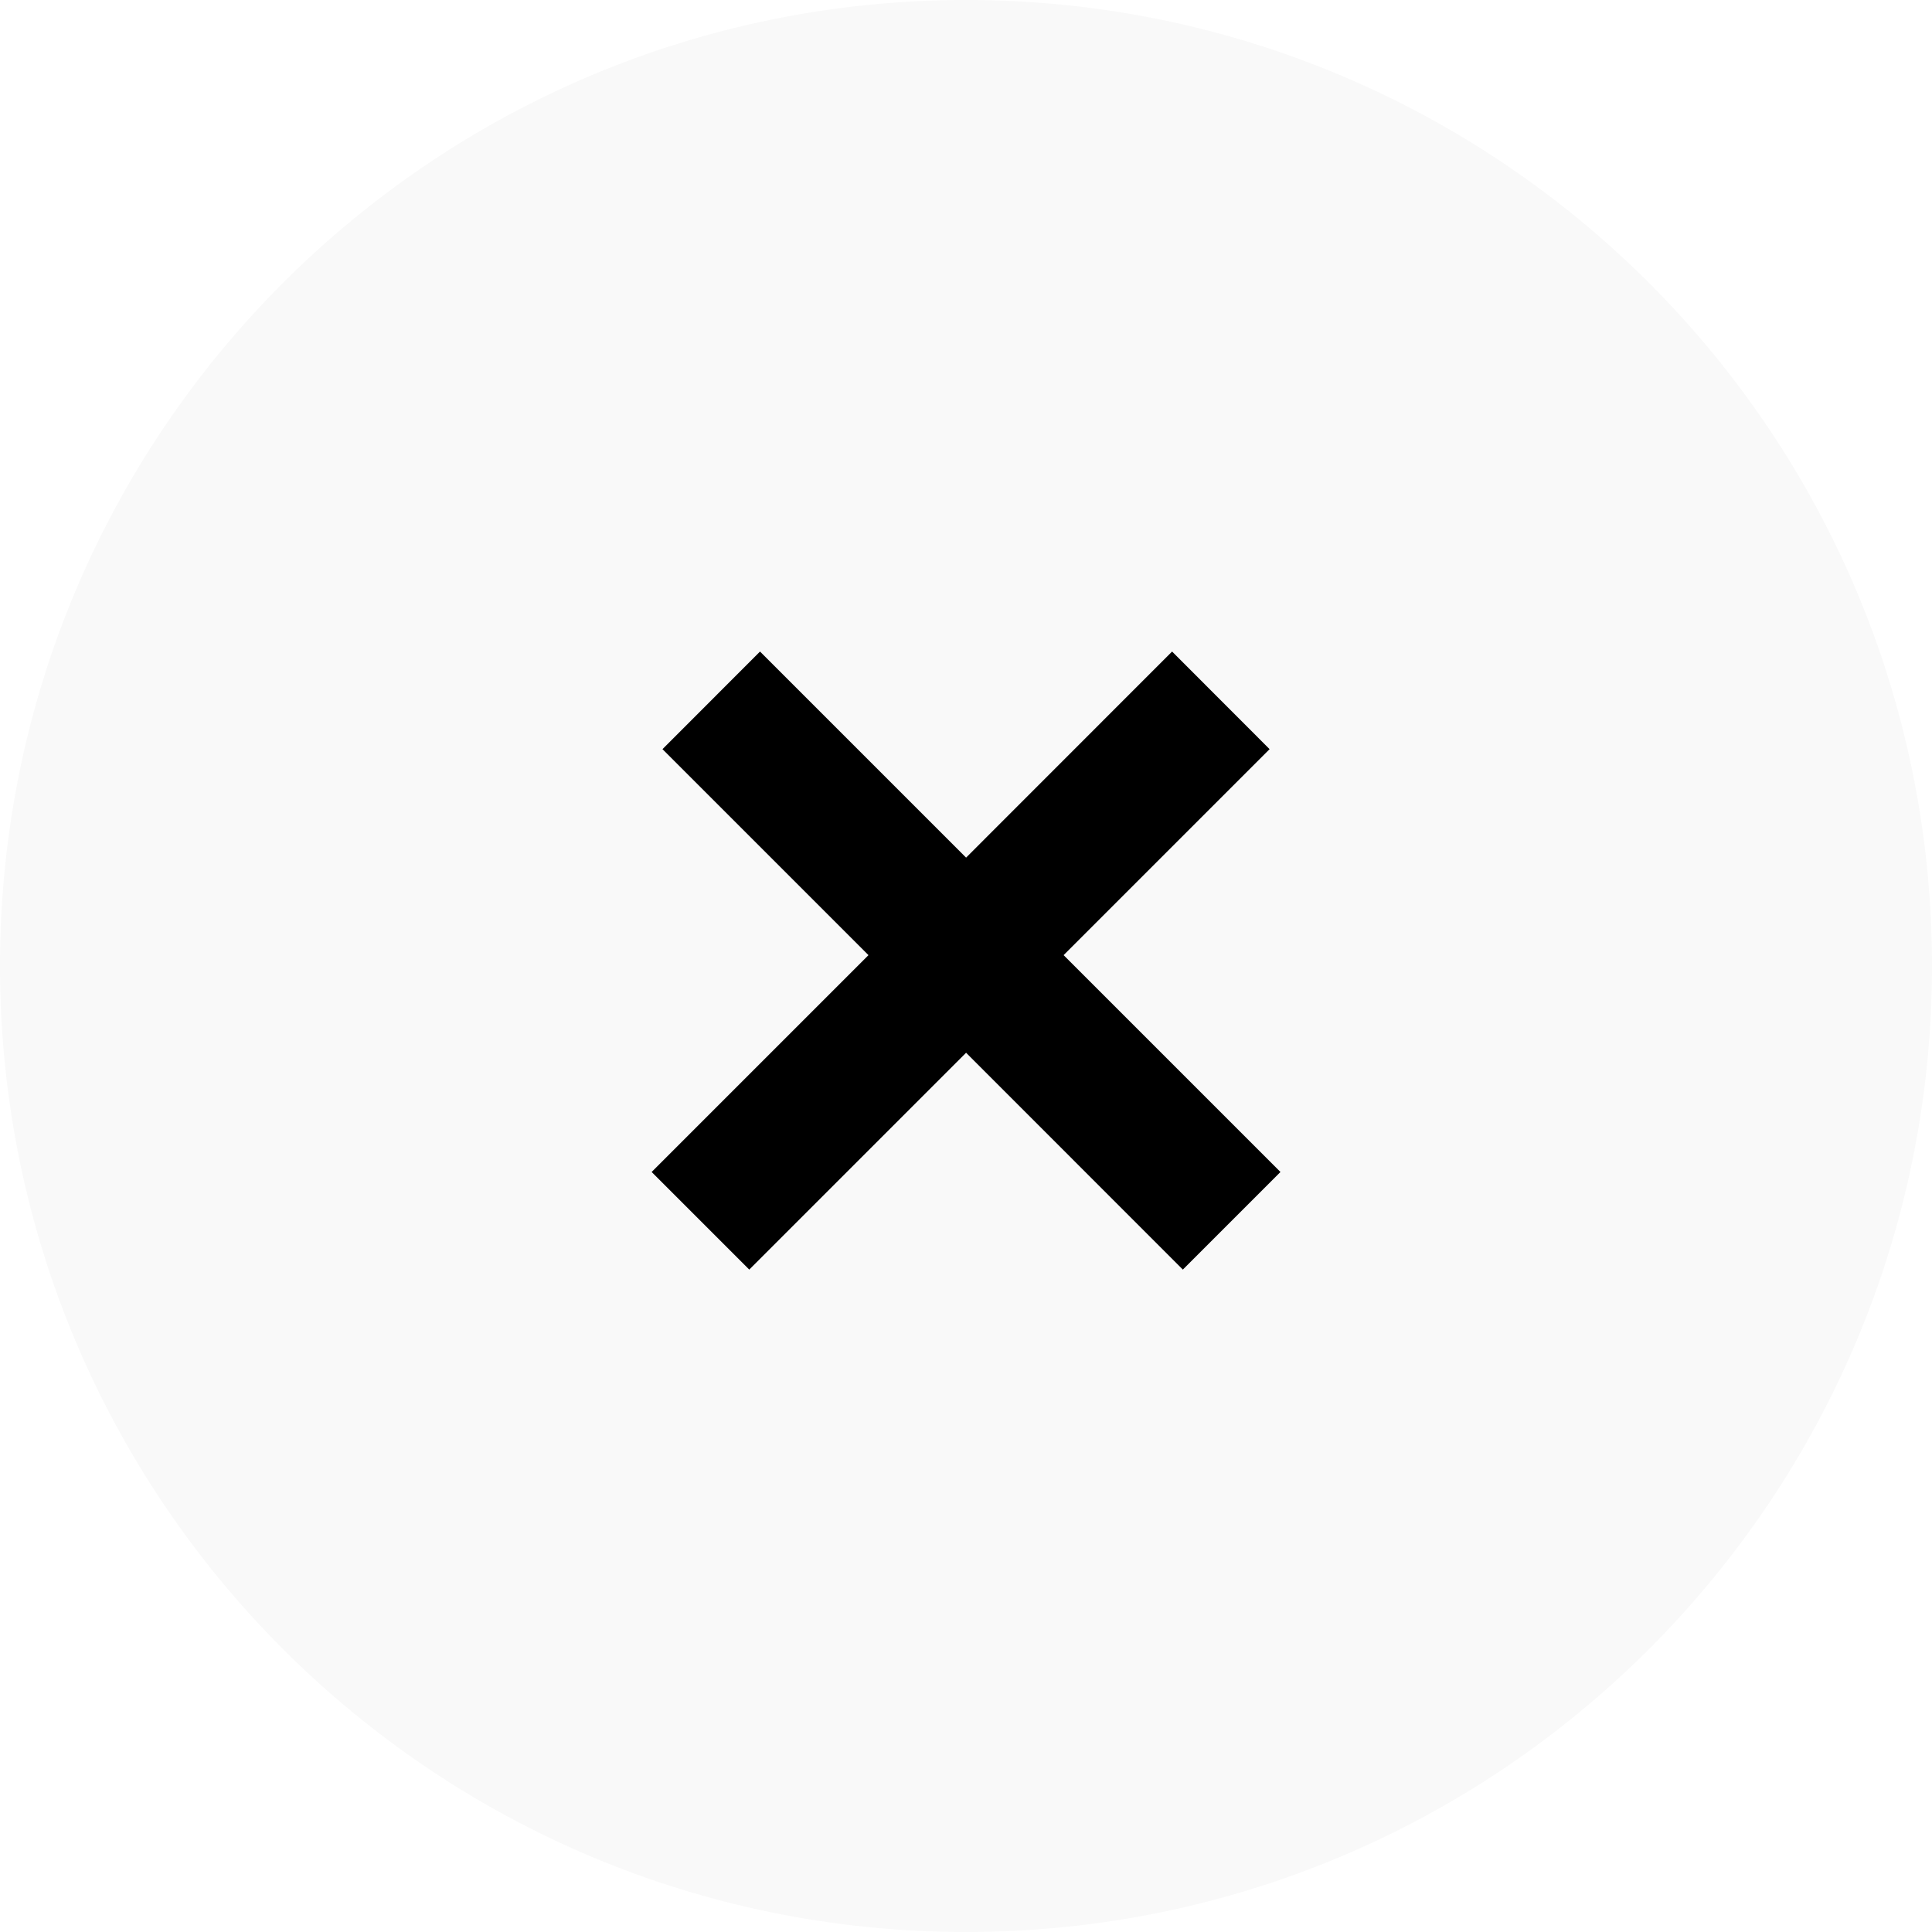
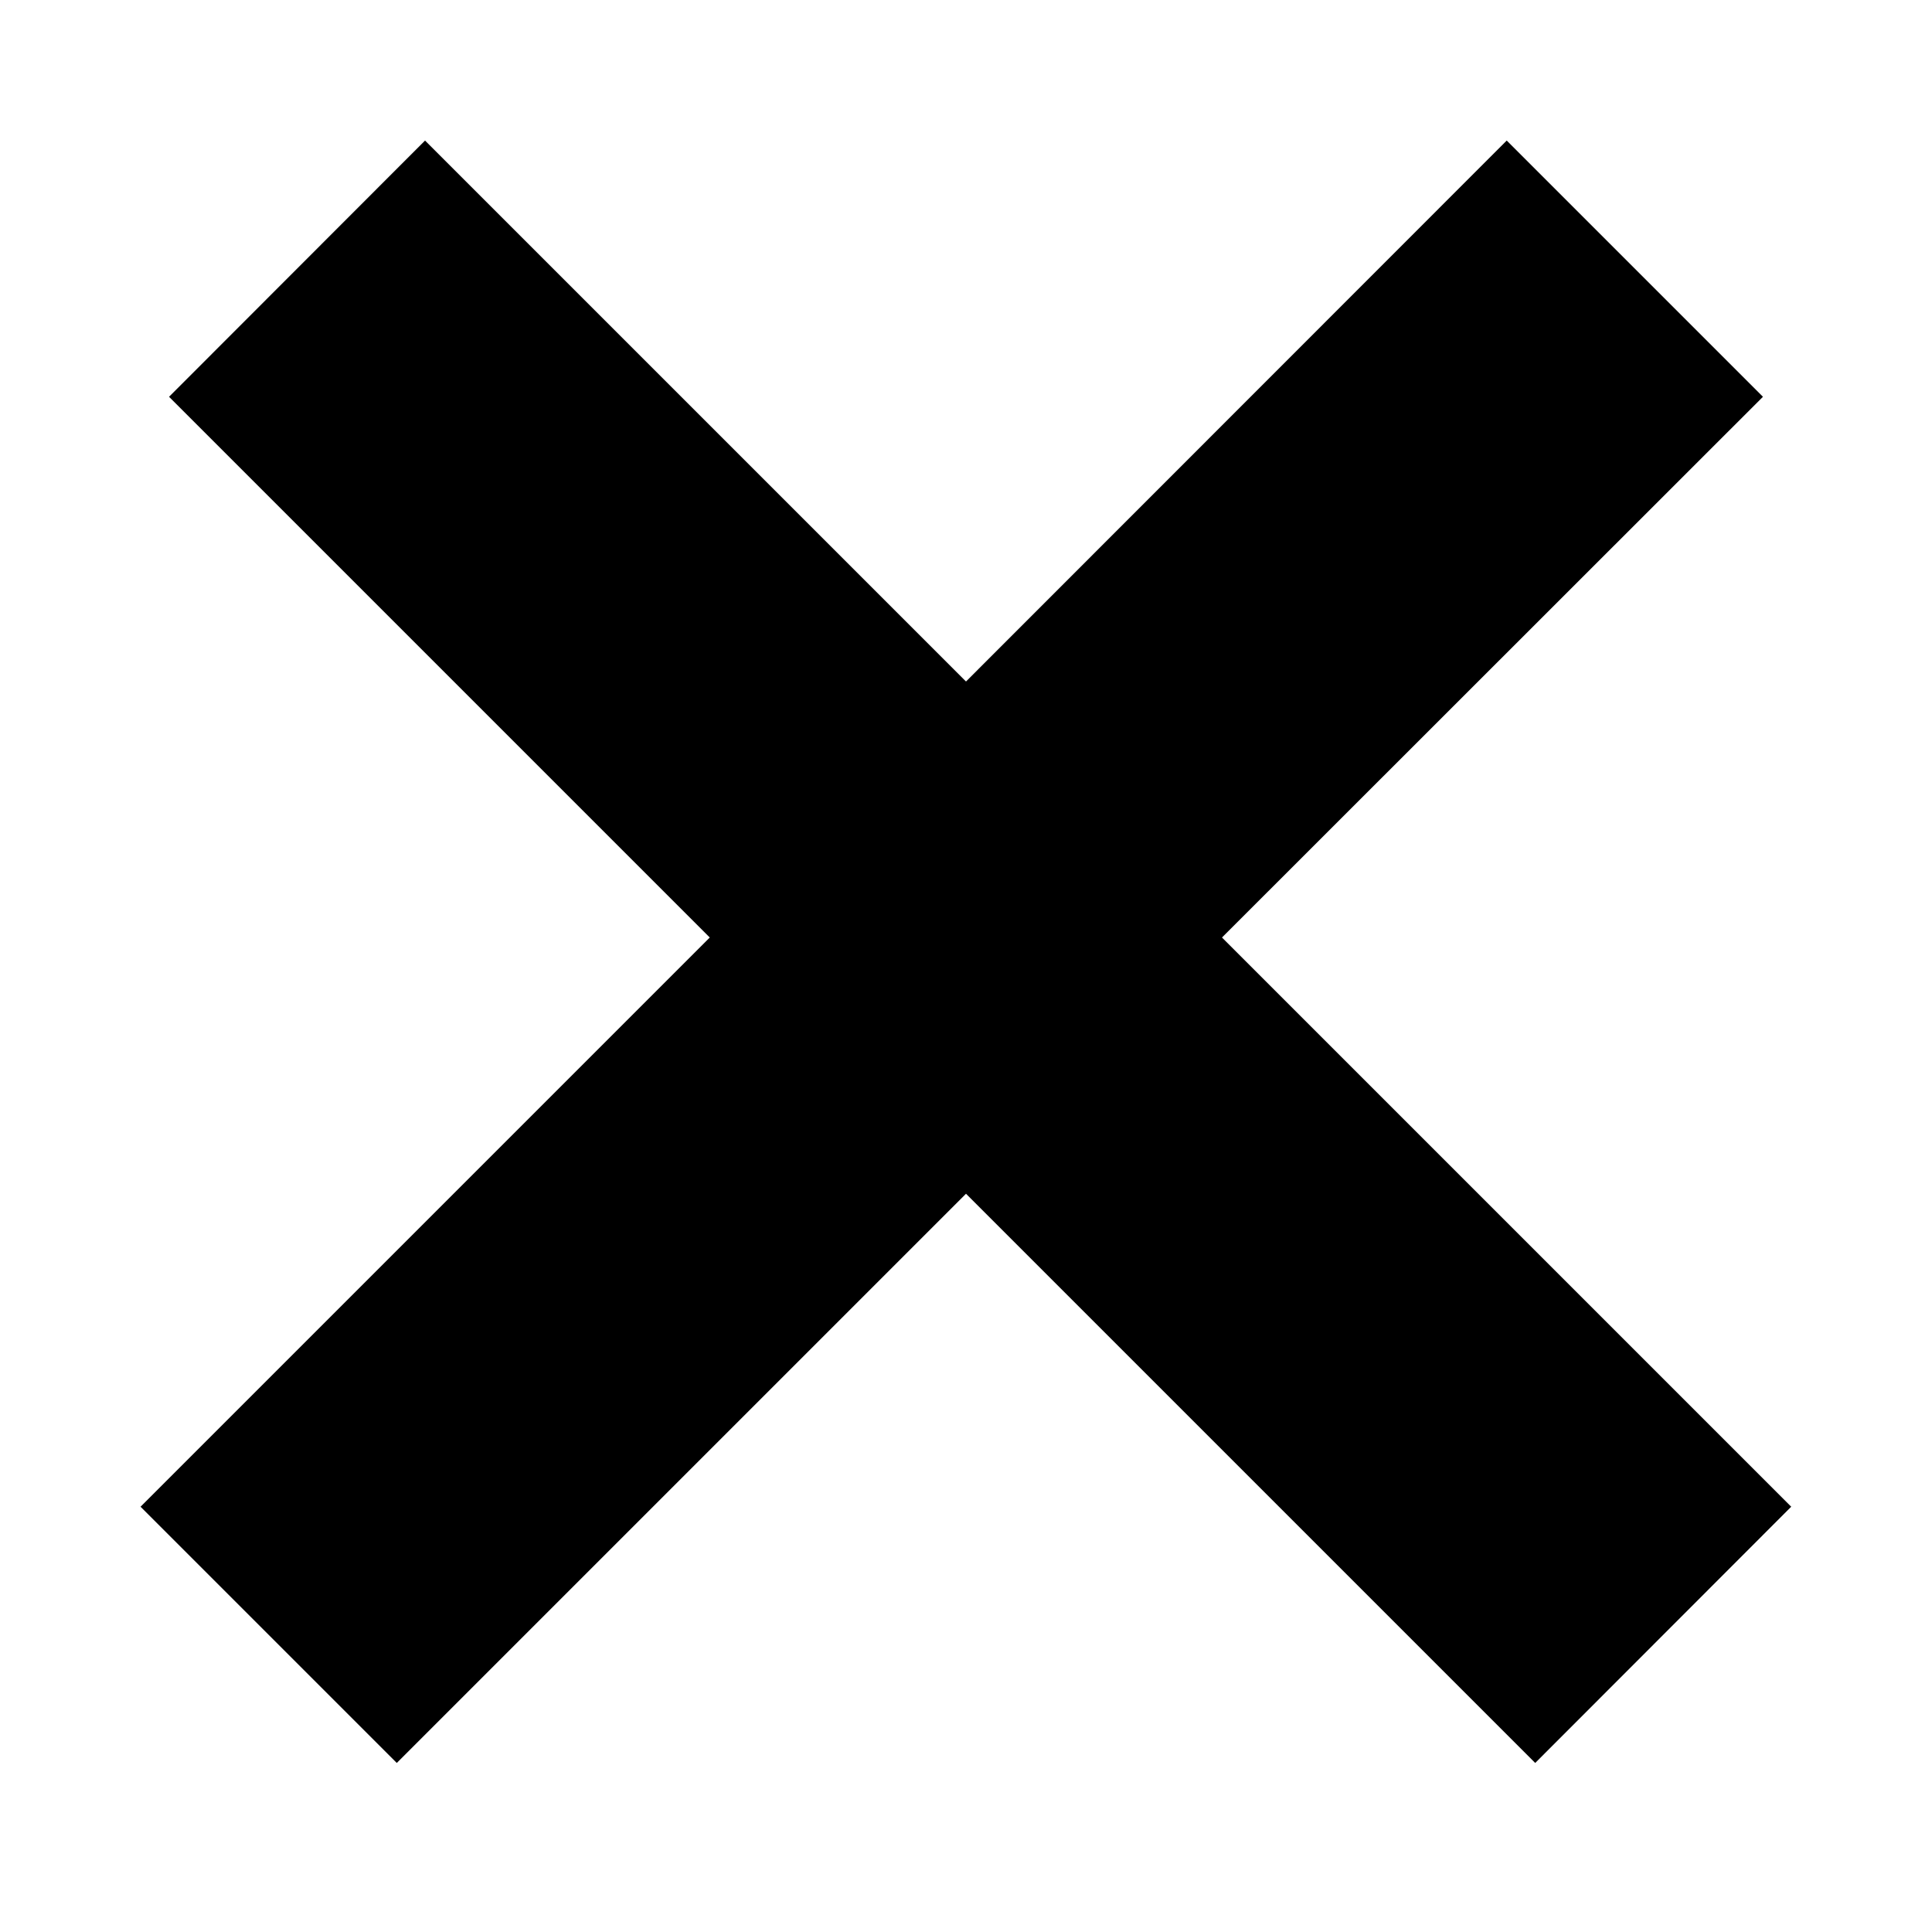
- <svg xmlns="http://www.w3.org/2000/svg" width="21" height="21" viewBox="0 0 21 21" fill="none">
-   <rect width="21" height="21" rx="10.5" fill="#F9F9F9" />
-   <path fill-rule="evenodd" clip-rule="evenodd" d="M10.501 11.443L12.857 13.8L13.918 12.739L11.561 10.382L13.8 8.143L12.74 7.082L10.501 9.322L8.261 7.082L7.201 8.143L9.44 10.382L7.083 12.739L8.144 13.8L10.501 11.443Z" fill="black" />
+ <svg xmlns="http://www.w3.org/2000/svg" width="8" height="8" viewBox="0 0 8 8" fill="none">
+   <path fill-rule="evenodd" clip-rule="evenodd" d="M5.06 3.882L7.3 1.643L6.239 0.582L4 2.822L1.76 0.582L0.7 1.643L2.939 3.882L0.582 6.239L1.643 7.3L4 4.943L6.357 7.3L7.417 6.239L5.06 3.882Z" fill="black" />
</svg>
